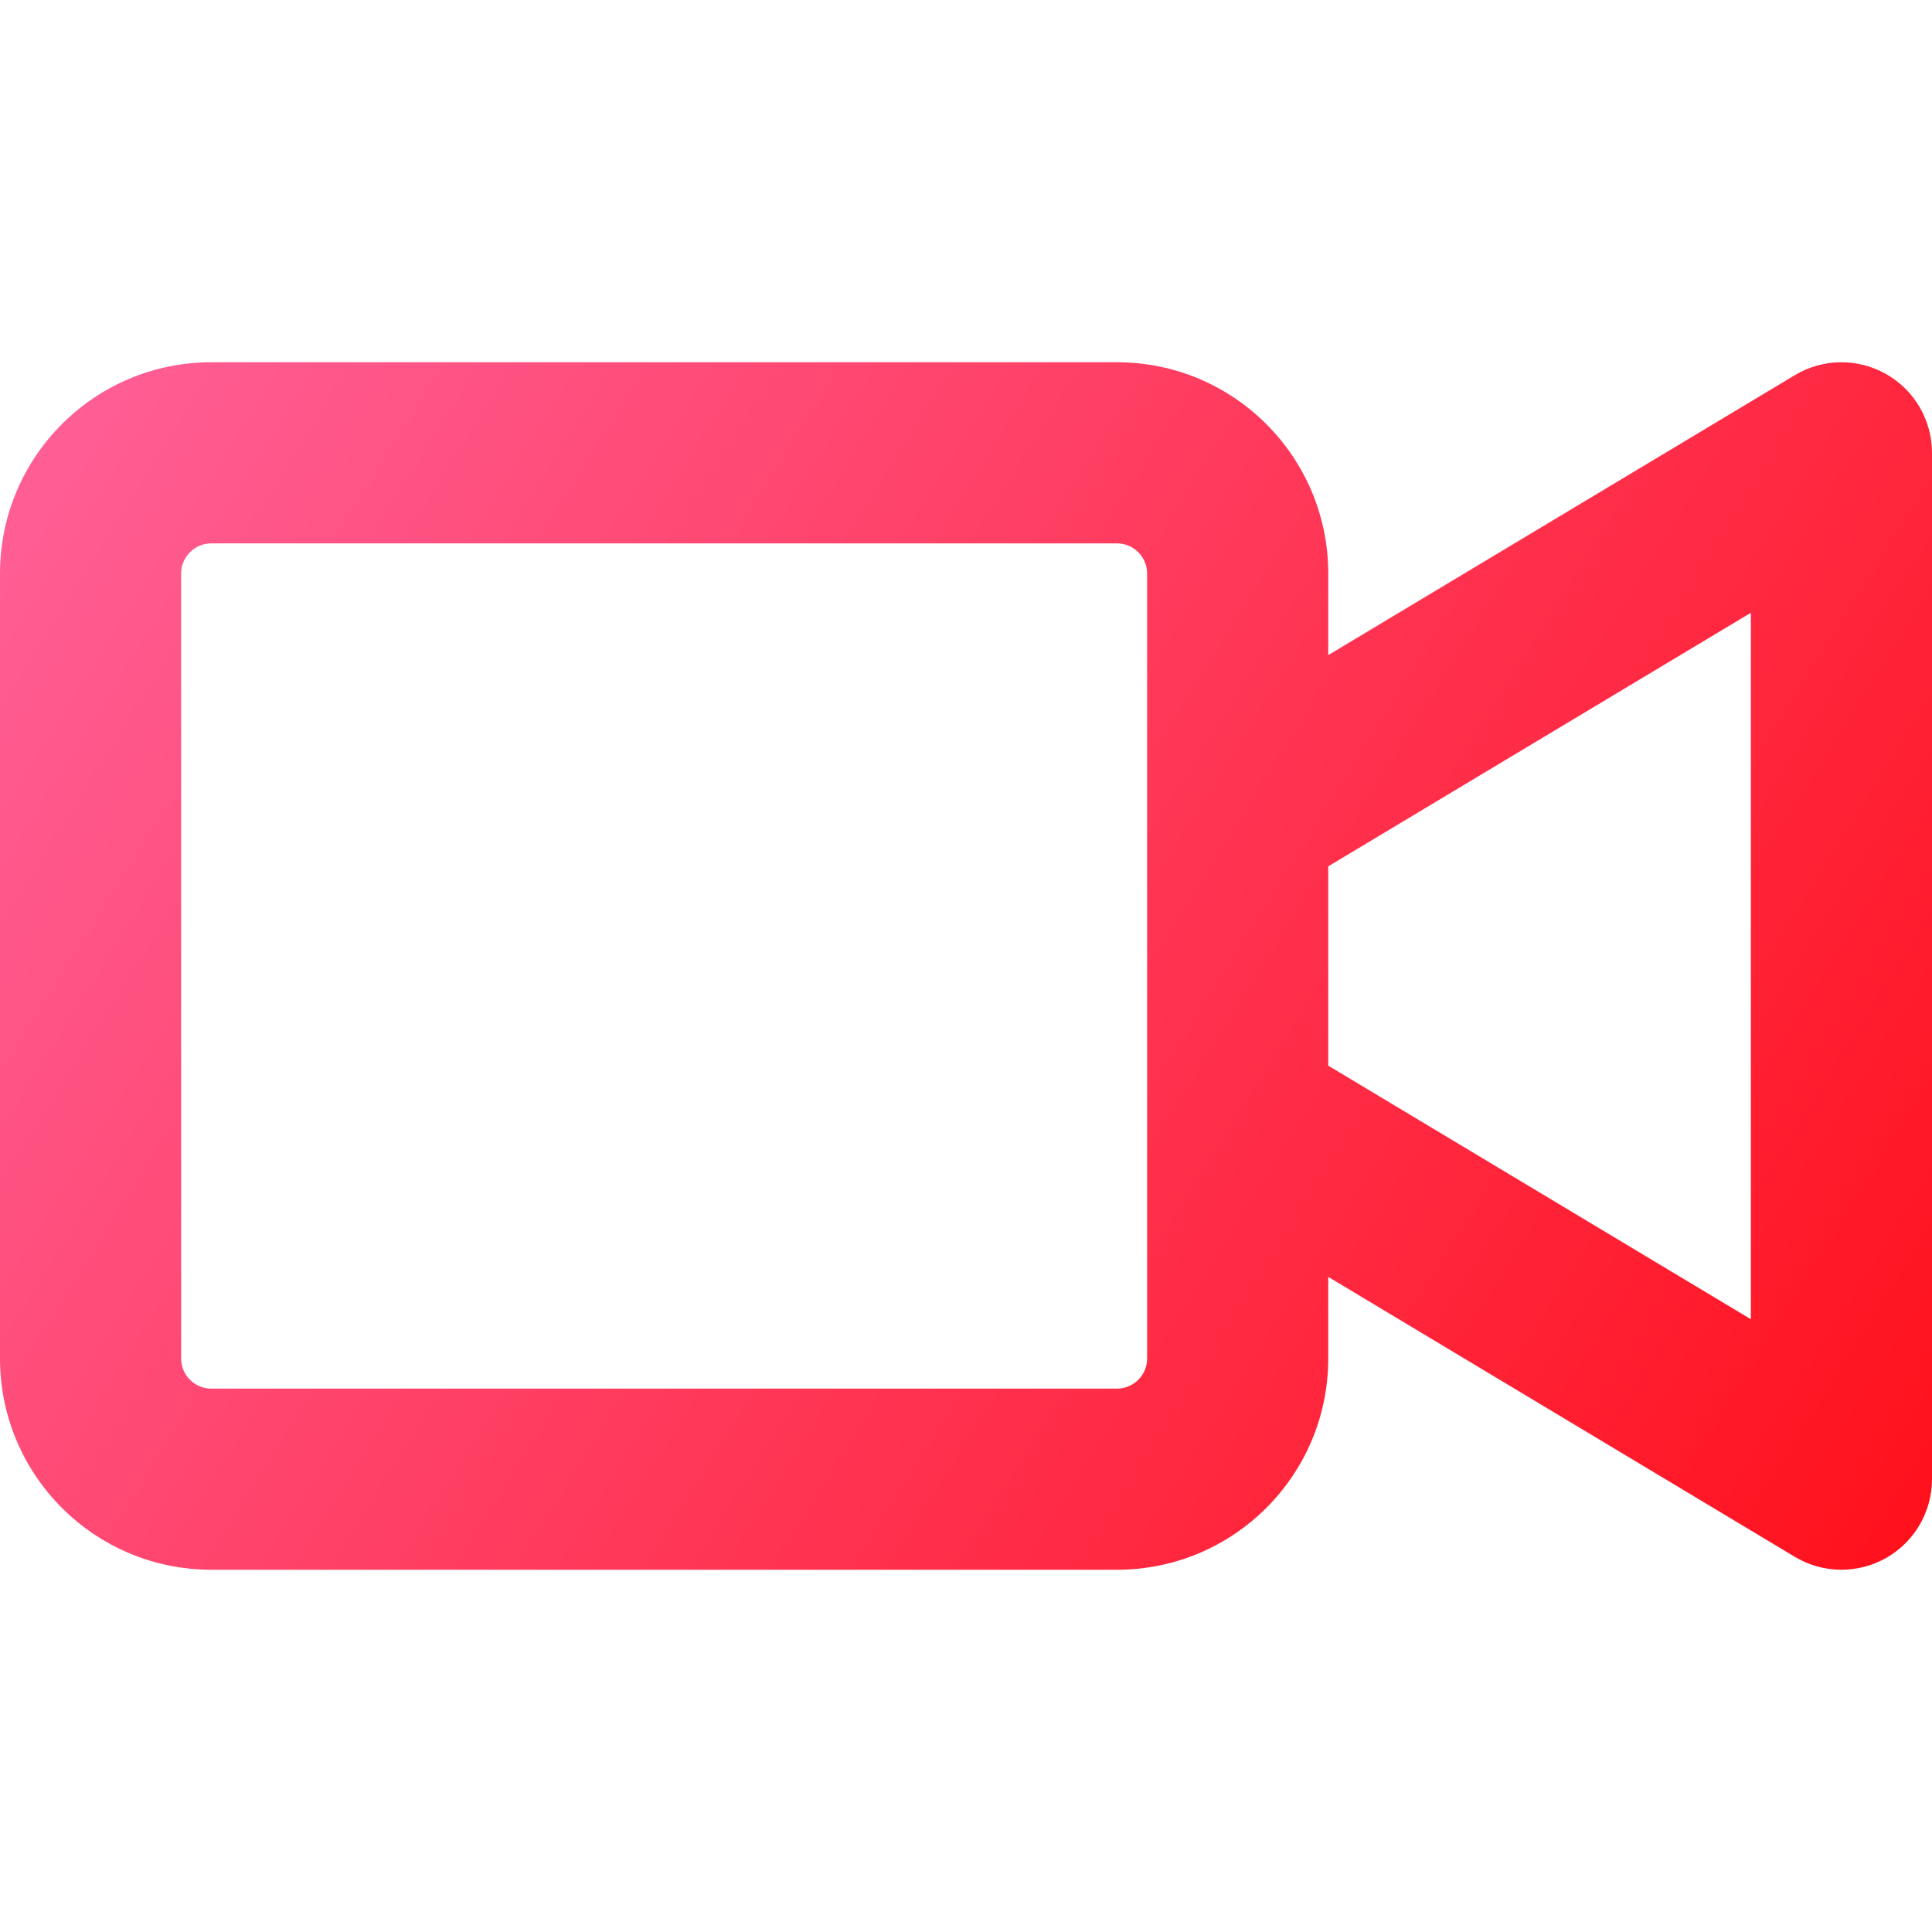
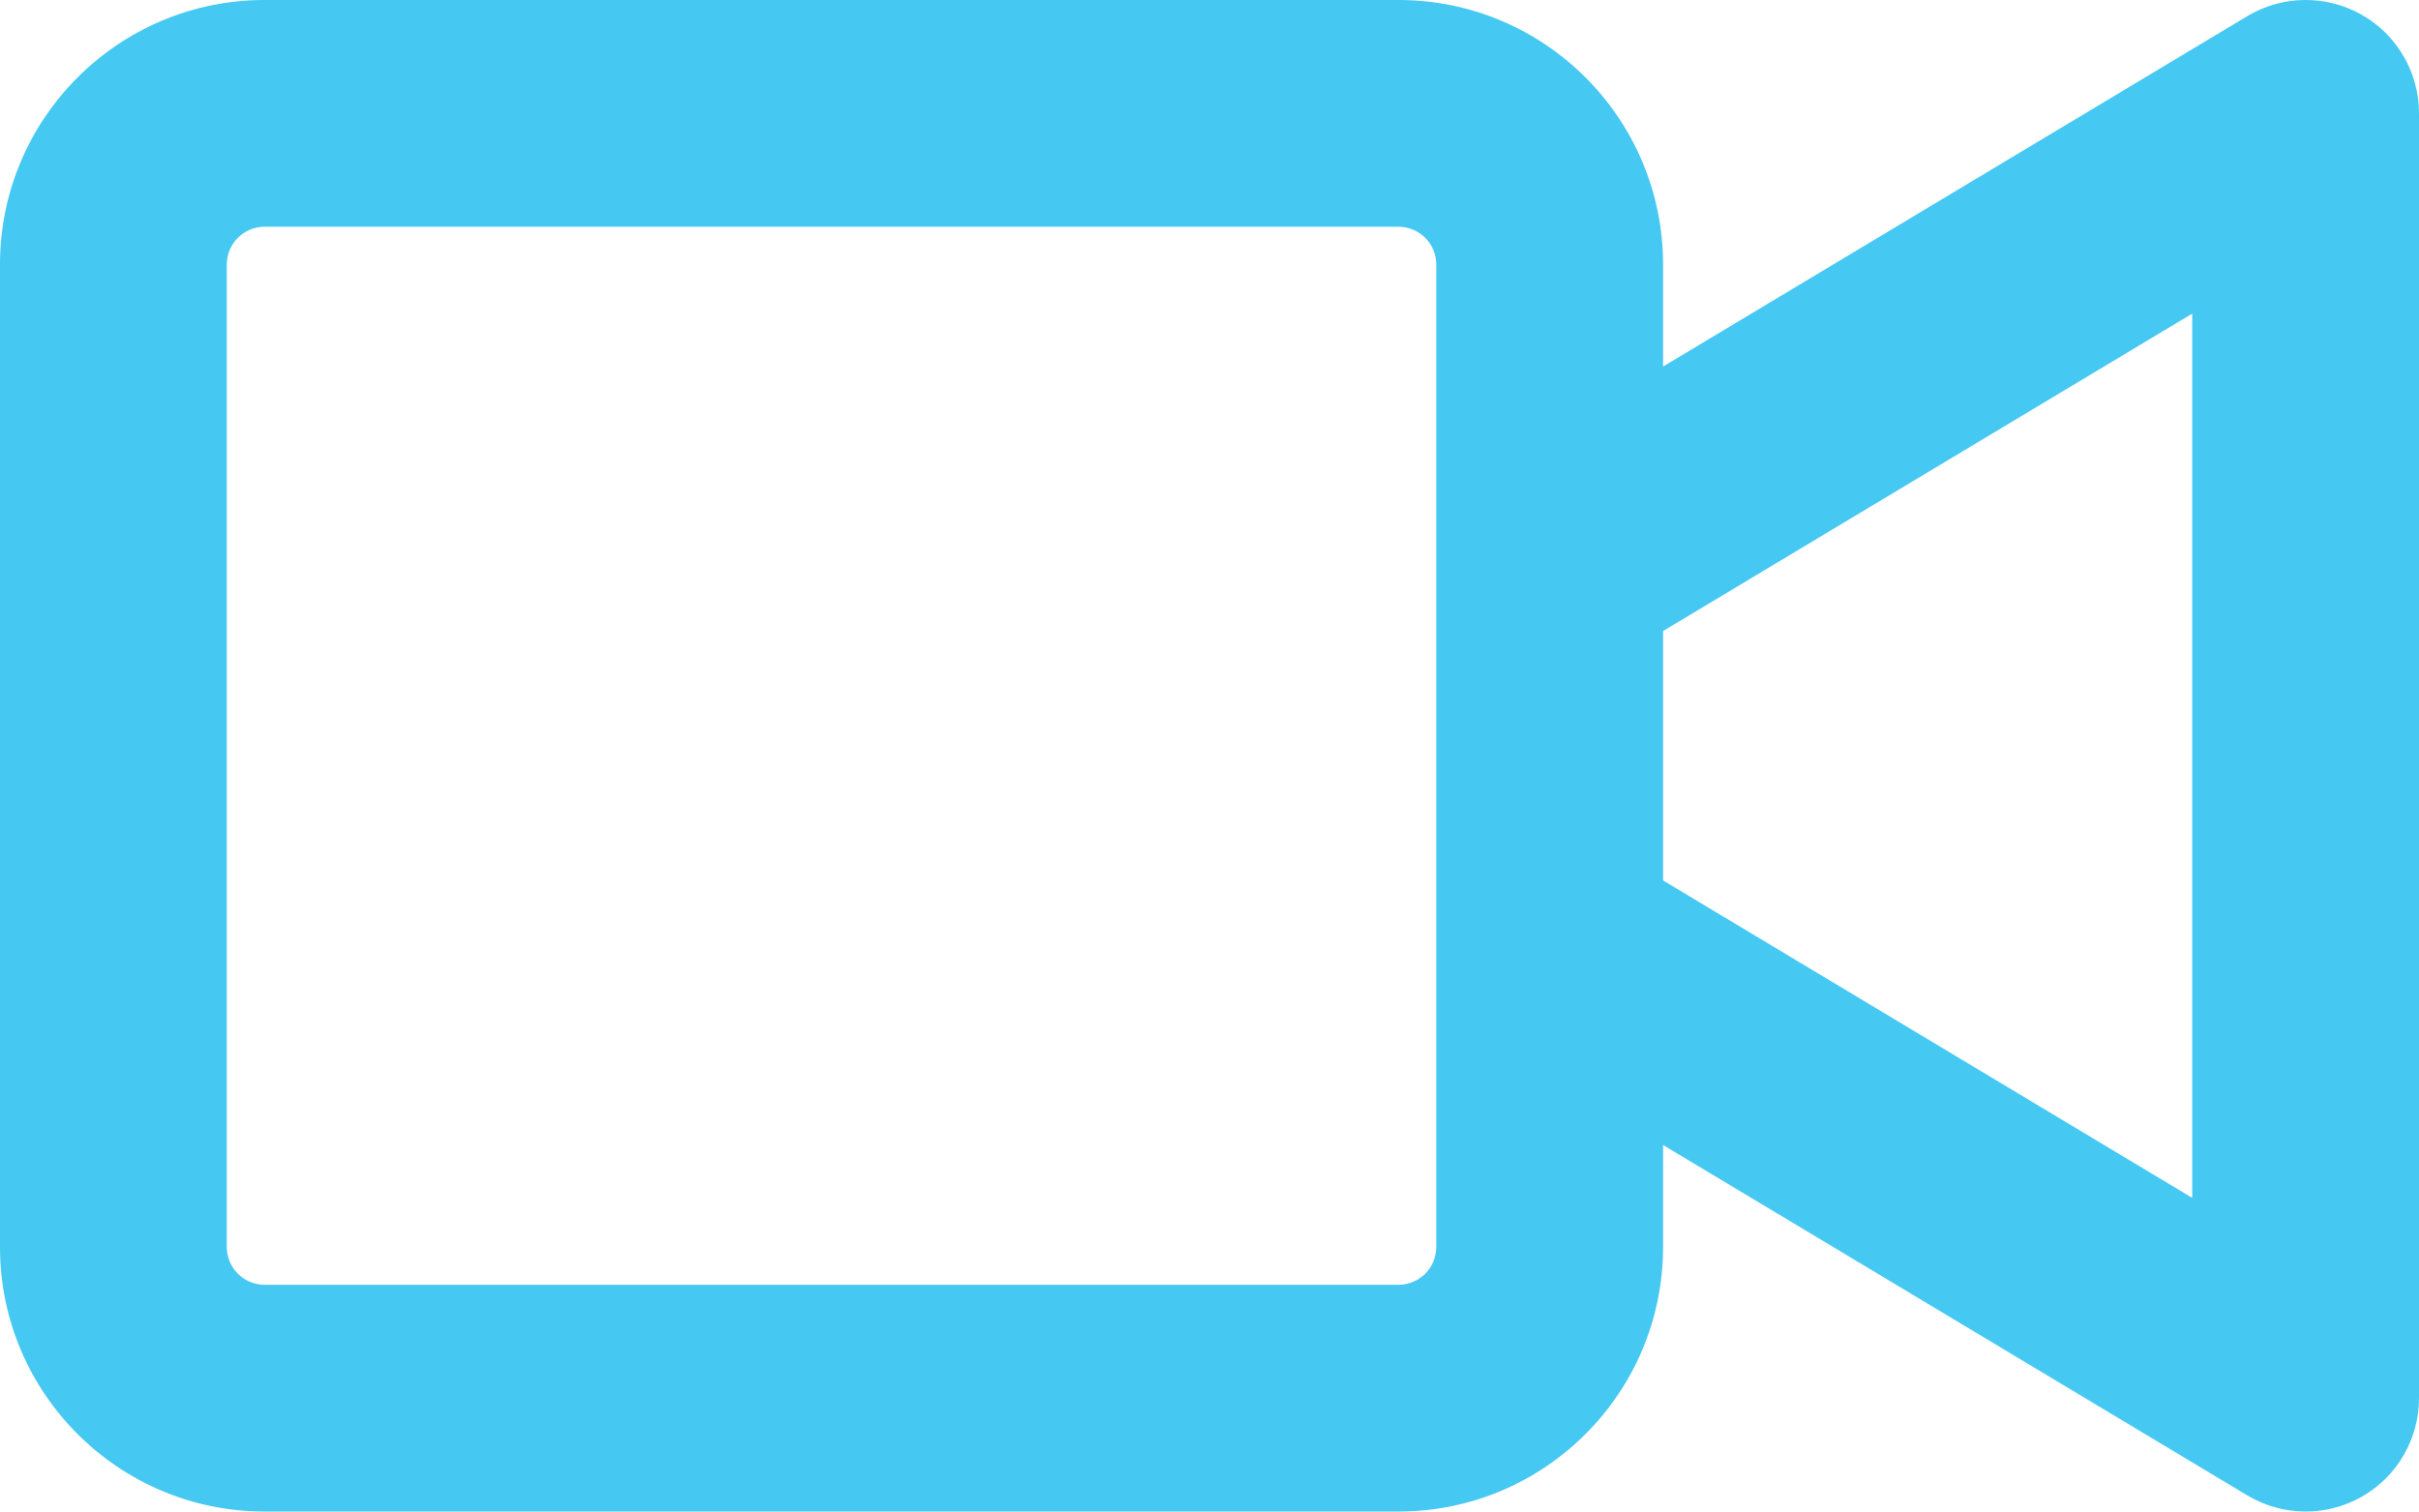
- <svg xmlns="http://www.w3.org/2000/svg" width="92" height="92" viewBox="0 0 92 92" fill="none">
-   <path fill-rule="evenodd" clip-rule="evenodd" d="M92 21.562C92 20.009 91.165 18.575 89.812 17.81C88.46 17.044 86.801 17.065 85.469 17.865L63.25 31.196V27.312C63.25 21.755 58.745 17.25 53.188 17.25H10.062C4.505 17.25 0 21.755 0 27.312V64.688C0 70.245 4.505 74.75 10.062 74.75H53.188C58.745 74.75 63.25 70.245 63.25 64.688V60.804L85.469 74.135C86.801 74.935 88.46 74.956 89.812 74.19C91.165 73.425 92 71.991 92 70.438V21.562ZM63.25 50.746L83.375 62.821V29.179L63.25 41.254V50.746ZM54.625 38.812V27.312C54.625 26.519 53.981 25.875 53.188 25.875H10.062C9.269 25.875 8.625 26.519 8.625 27.312V64.688C8.625 65.482 9.269 66.125 10.062 66.125H53.188C53.981 66.125 54.625 65.482 54.625 64.688V53.188V38.812Z" fill="url(#paint0_linear)" />
-   <defs>
-     <linearGradient id="paint0_linear" x1="0" y1="17.25" x2="92" y2="74.75" gradientUnits="userSpaceOnUse">
-       <stop stop-color="#FF619A" />
-       <stop offset="1" stop-color="#FF101A" />
-     </linearGradient>
-   </defs>
+ <svg xmlns="http://www.w3.org/2000/svg" width="16" height="10" viewBox="0 0 16 10" fill="none">
+   <path fill-rule="evenodd" clip-rule="evenodd" d="M16 0.75C16 0.48 15.855 0.23 15.62 0.097C15.384 -0.036 15.096 -0.032 14.864 0.107L11 2.425V1.75C11 0.784 10.216 1.08059e-06 9.25 1.08059e-06H1.75C0.784 1.08059e-06 0 0.784 0 1.75V8.25C0 9.216 0.784 10 1.75 10H9.25C10.216 10 11 9.216 11 8.25V7.575L14.864 9.893C15.096 10.032 15.384 10.036 15.62 9.903C15.855 9.77 16 9.52 16 9.25V0.75ZM11 5.825L14.5 7.925V2.075L11 4.175V5.825ZM9.5 3.75V1.75C9.5 1.612 9.388 1.5 9.25 1.5H1.75C1.612 1.5 1.5 1.612 1.5 1.75V8.25C1.5 8.388 1.612 8.5 1.75 8.5H9.25C9.388 8.5 9.5 8.388 9.5 8.25V6.25V3.75Z" fill="#45C8F1" />
</svg>
